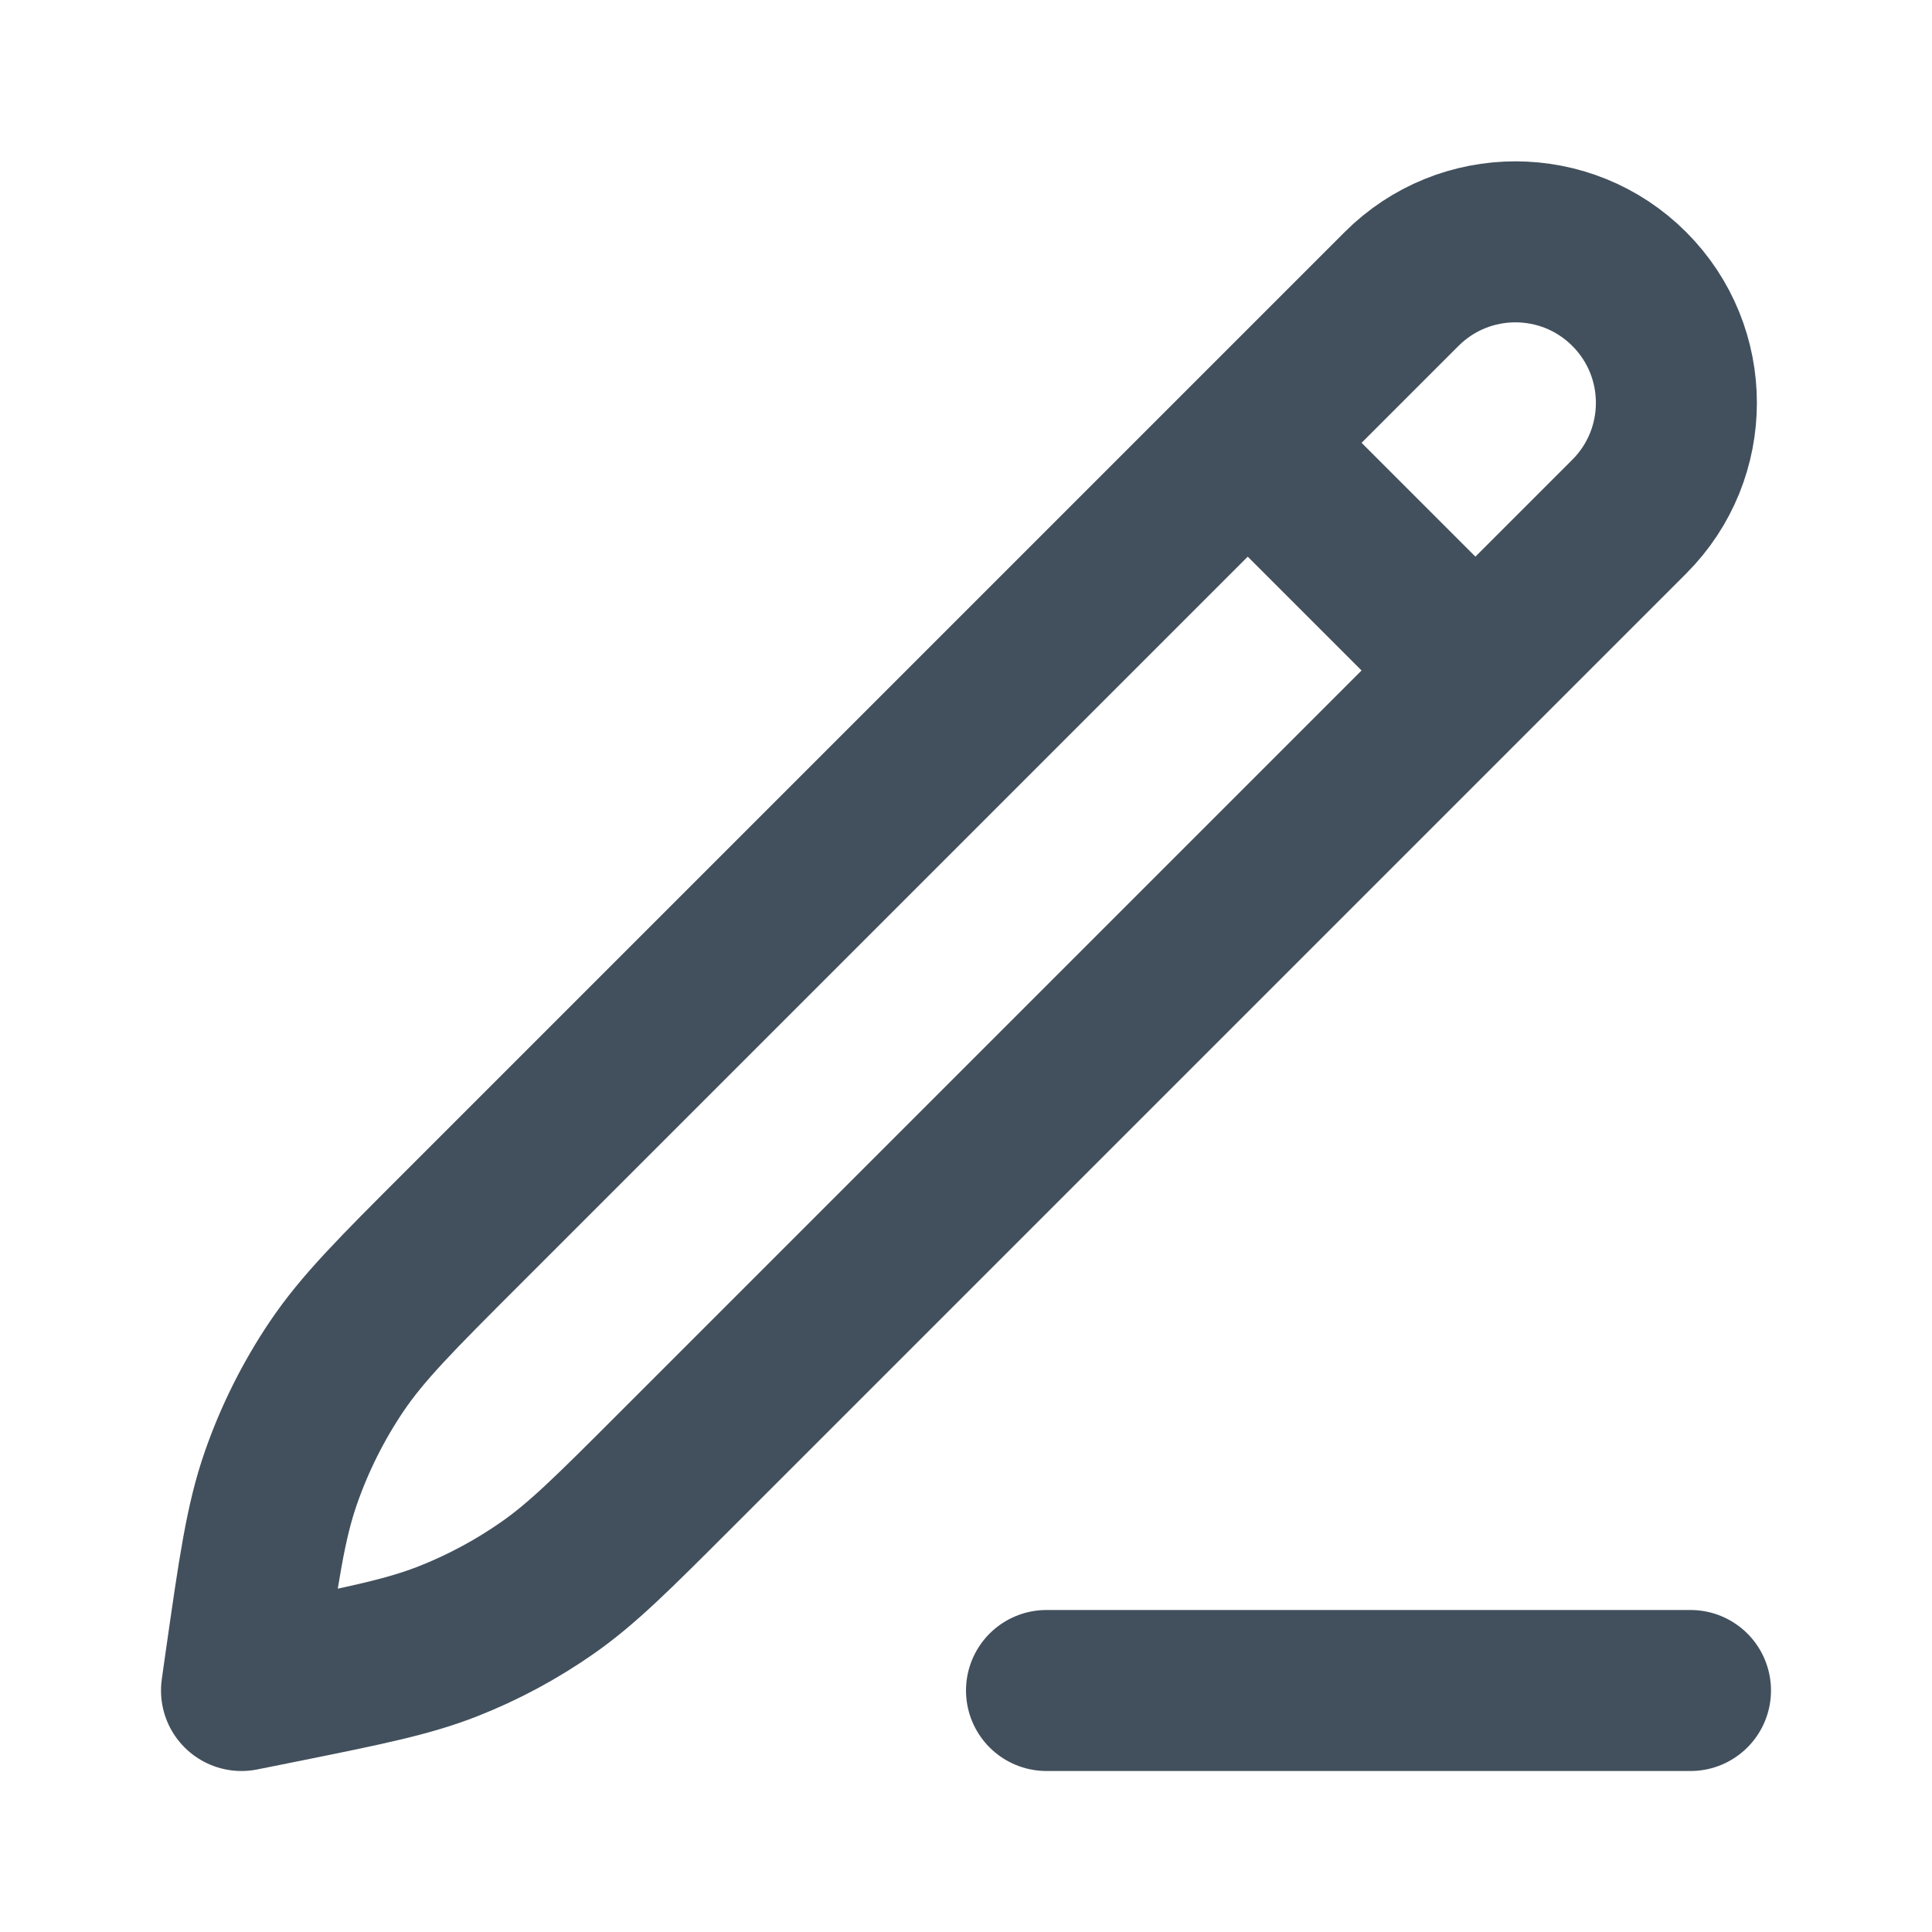
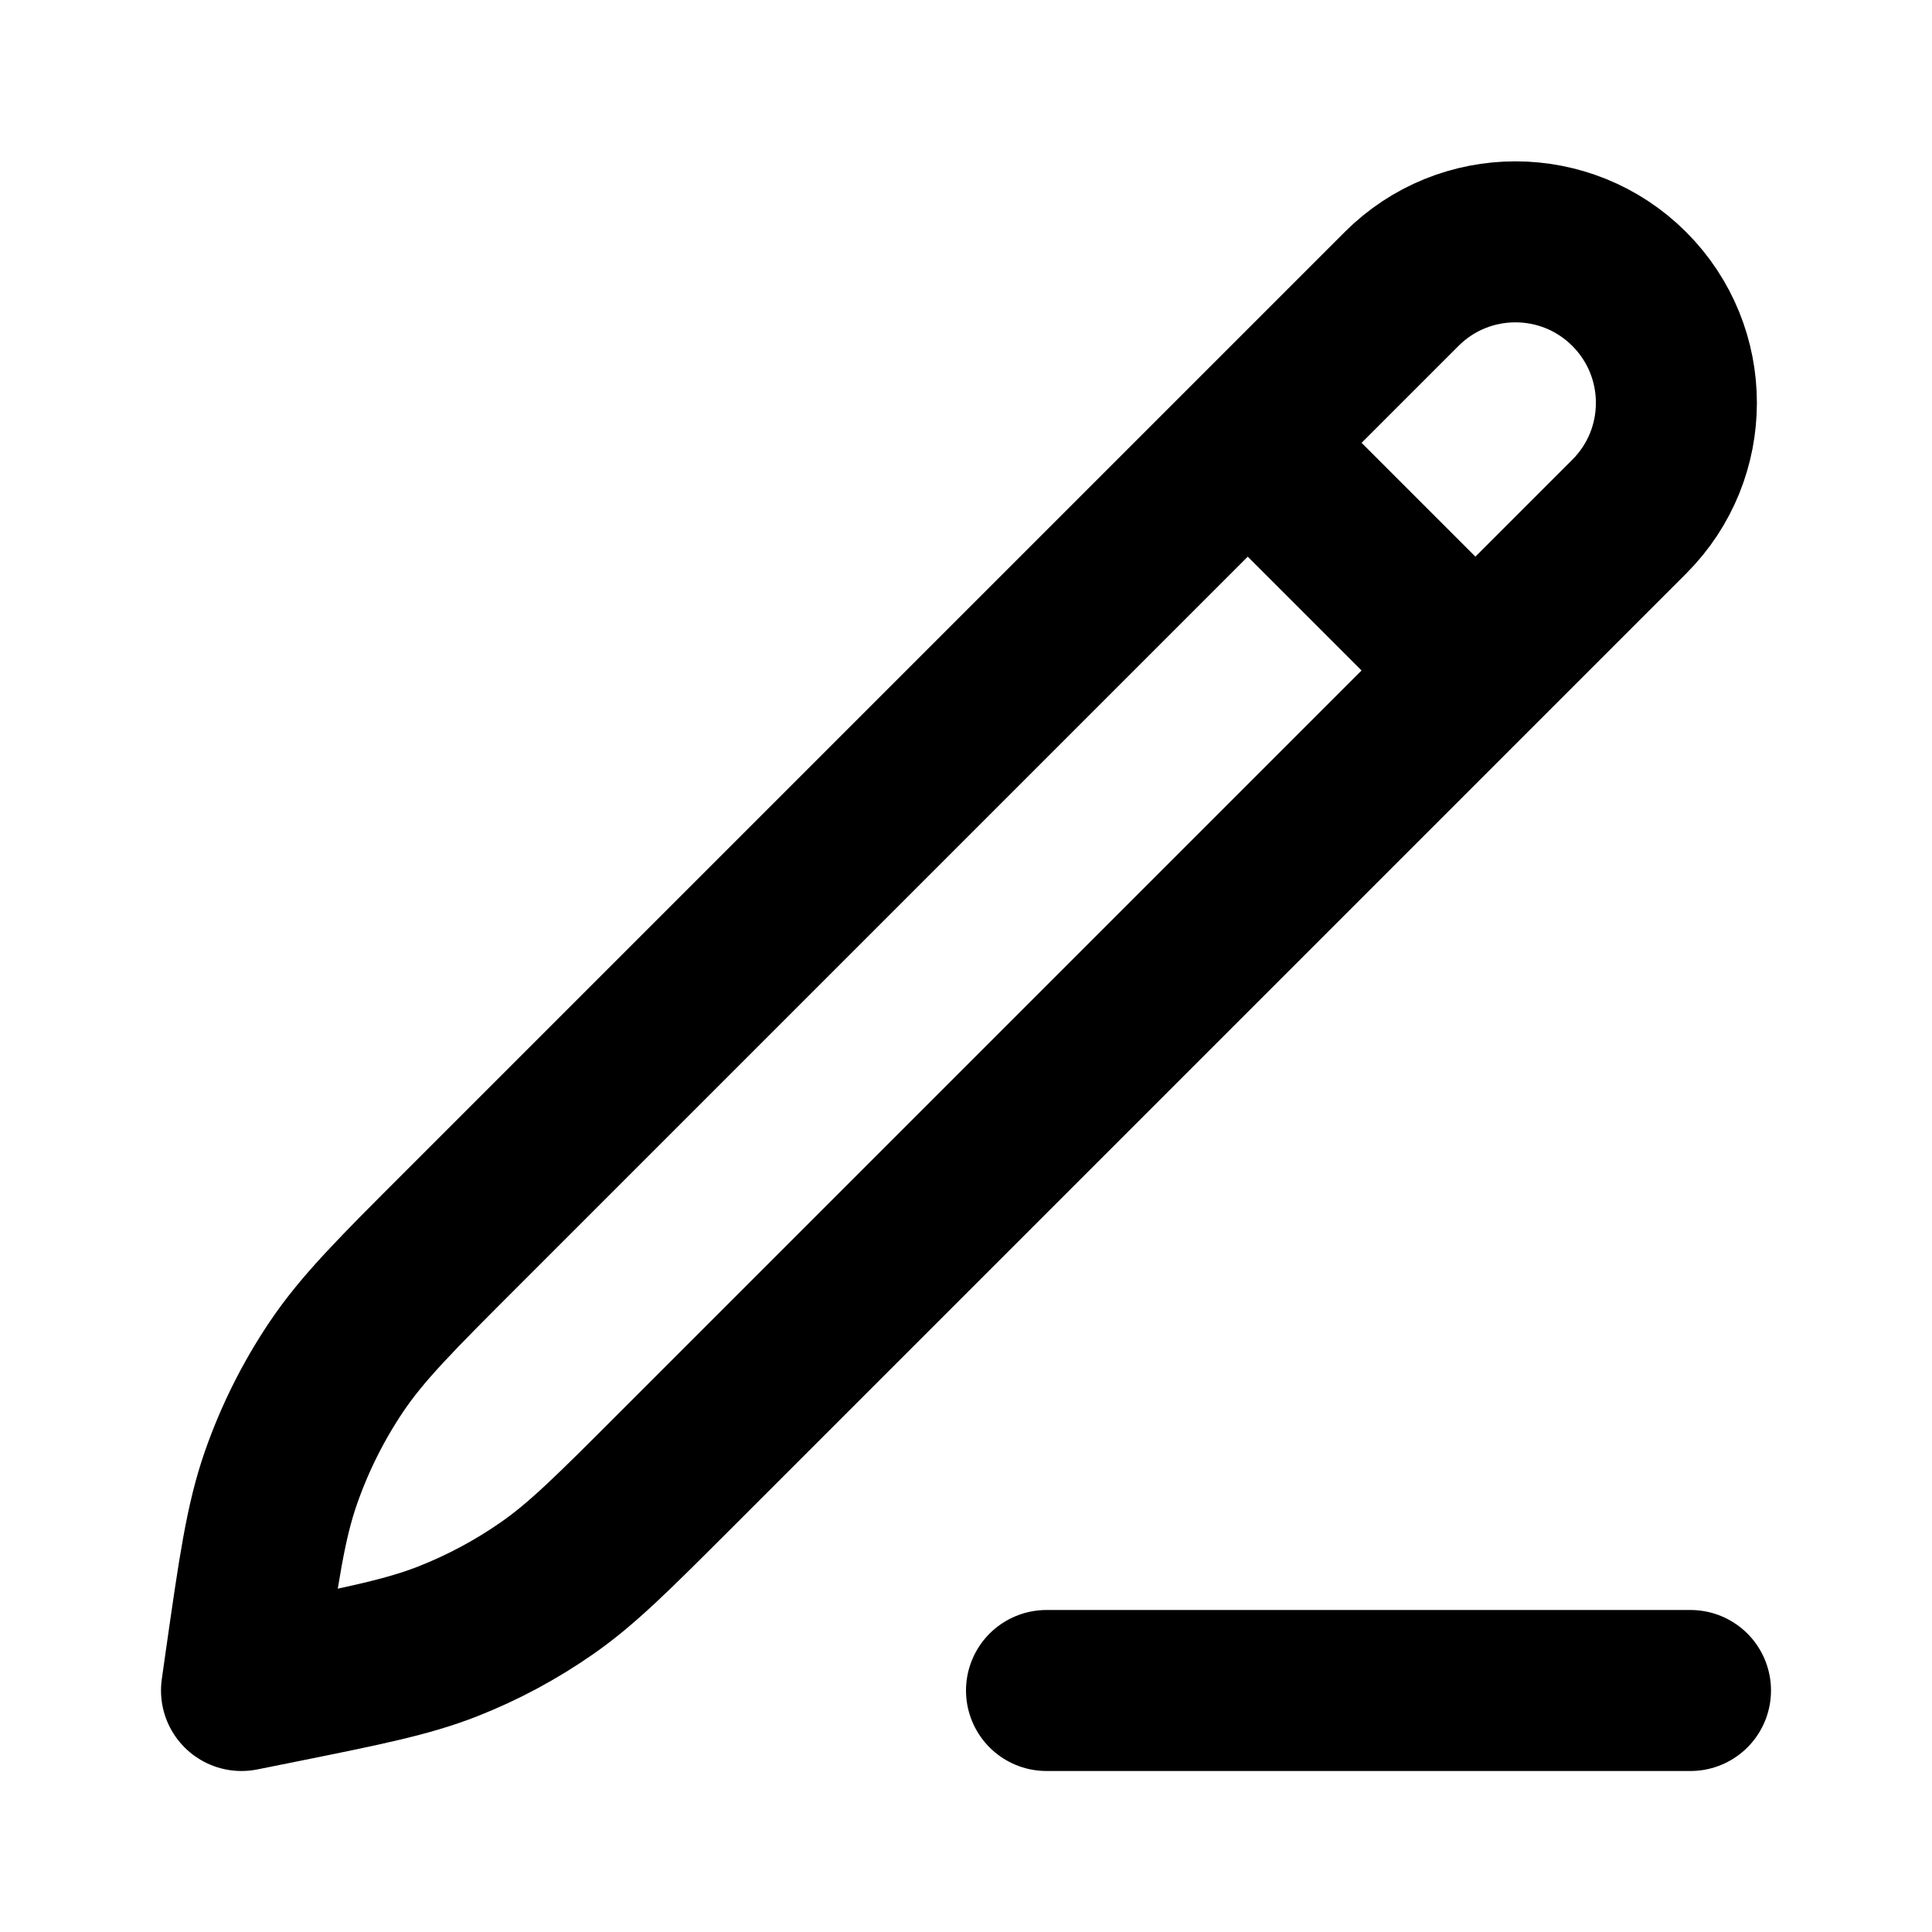
- <svg xmlns="http://www.w3.org/2000/svg" width="64px" height="64px" viewBox="0 0 24 24" fill="none">
+ <svg xmlns="http://www.w3.org/2000/svg" width="64px" height="64px" viewBox="0 0 24 24" fill="none" stroke="#000023">
  <g id="SVGRepo_bgCarrier" stroke-width="0" />
  <g id="SVGRepo_tracerCarrier" stroke-linecap="round" stroke-linejoin="round" />
  <g id="SVGRepo_iconCarrier">
-     <path d="M15.5 5.501L18.328 8.329M13 21H21M3 21L3.047 20.668C3.215 19.493 3.299 18.905 3.49 18.357C3.66 17.87 3.891 17.407 4.179 16.979C4.503 16.497 4.923 16.077 5.763 15.238L17.411 3.59C18.192 2.809 19.458 2.809 20.239 3.59C21.02 4.371 21.02 5.637 20.239 6.418L8.377 18.28C7.616 19.041 7.235 19.422 6.801 19.725C6.416 19.994 6.001 20.217 5.564 20.389C5.072 20.582 4.544 20.689 3.488 20.902L3 21Z" stroke="#42505d" stroke-width="2" stroke-linecap="round" stroke-linejoin="round" />
+     <path d="M15.5 5.501L18.328 8.329M13 21H21M3 21L3.047 20.668C3.215 19.493 3.299 18.905 3.49 18.357C3.66 17.87 3.891 17.407 4.179 16.979C4.503 16.497 4.923 16.077 5.763 15.238L17.411 3.59C18.192 2.809 19.458 2.809 20.239 3.59C21.02 4.371 21.02 5.637 20.239 6.418L8.377 18.28C7.616 19.041 7.235 19.422 6.801 19.725C6.416 19.994 6.001 20.217 5.564 20.389C5.072 20.582 4.544 20.689 3.488 20.902L3 21Z" stroke="#000000" stroke-width="2" stroke-linecap="round" stroke-linejoin="round" />
  </g>
</svg>
